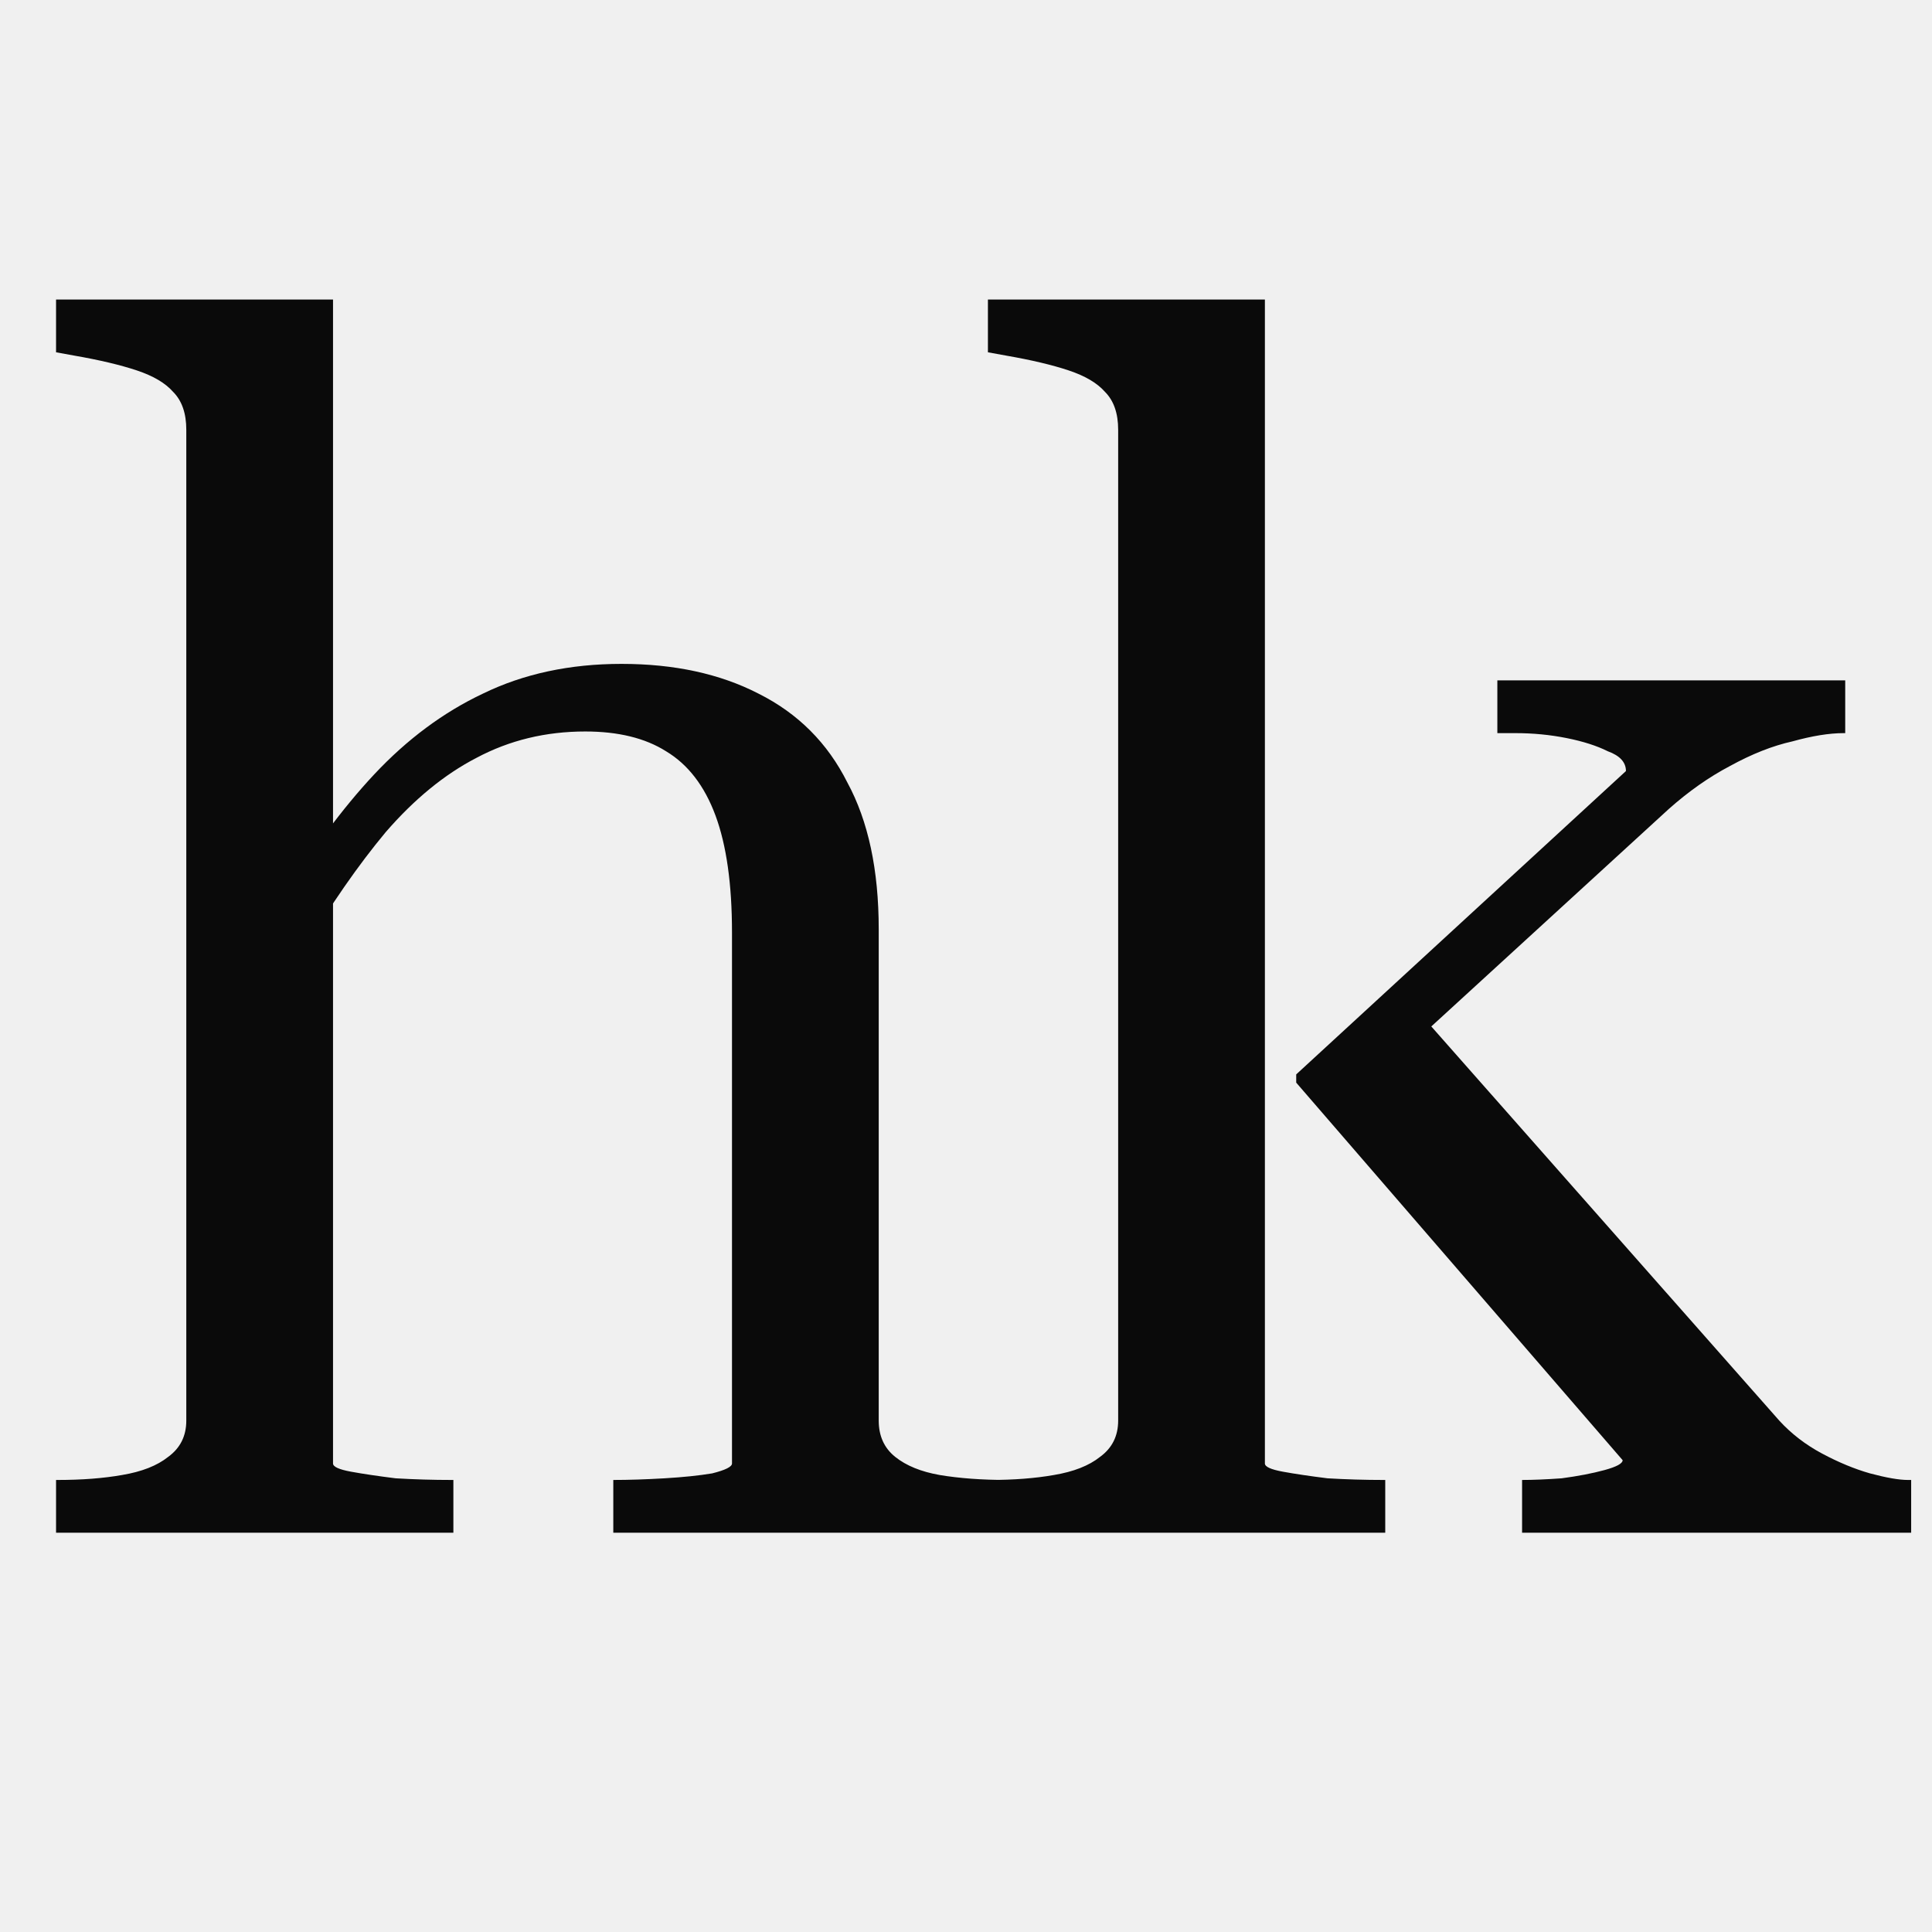
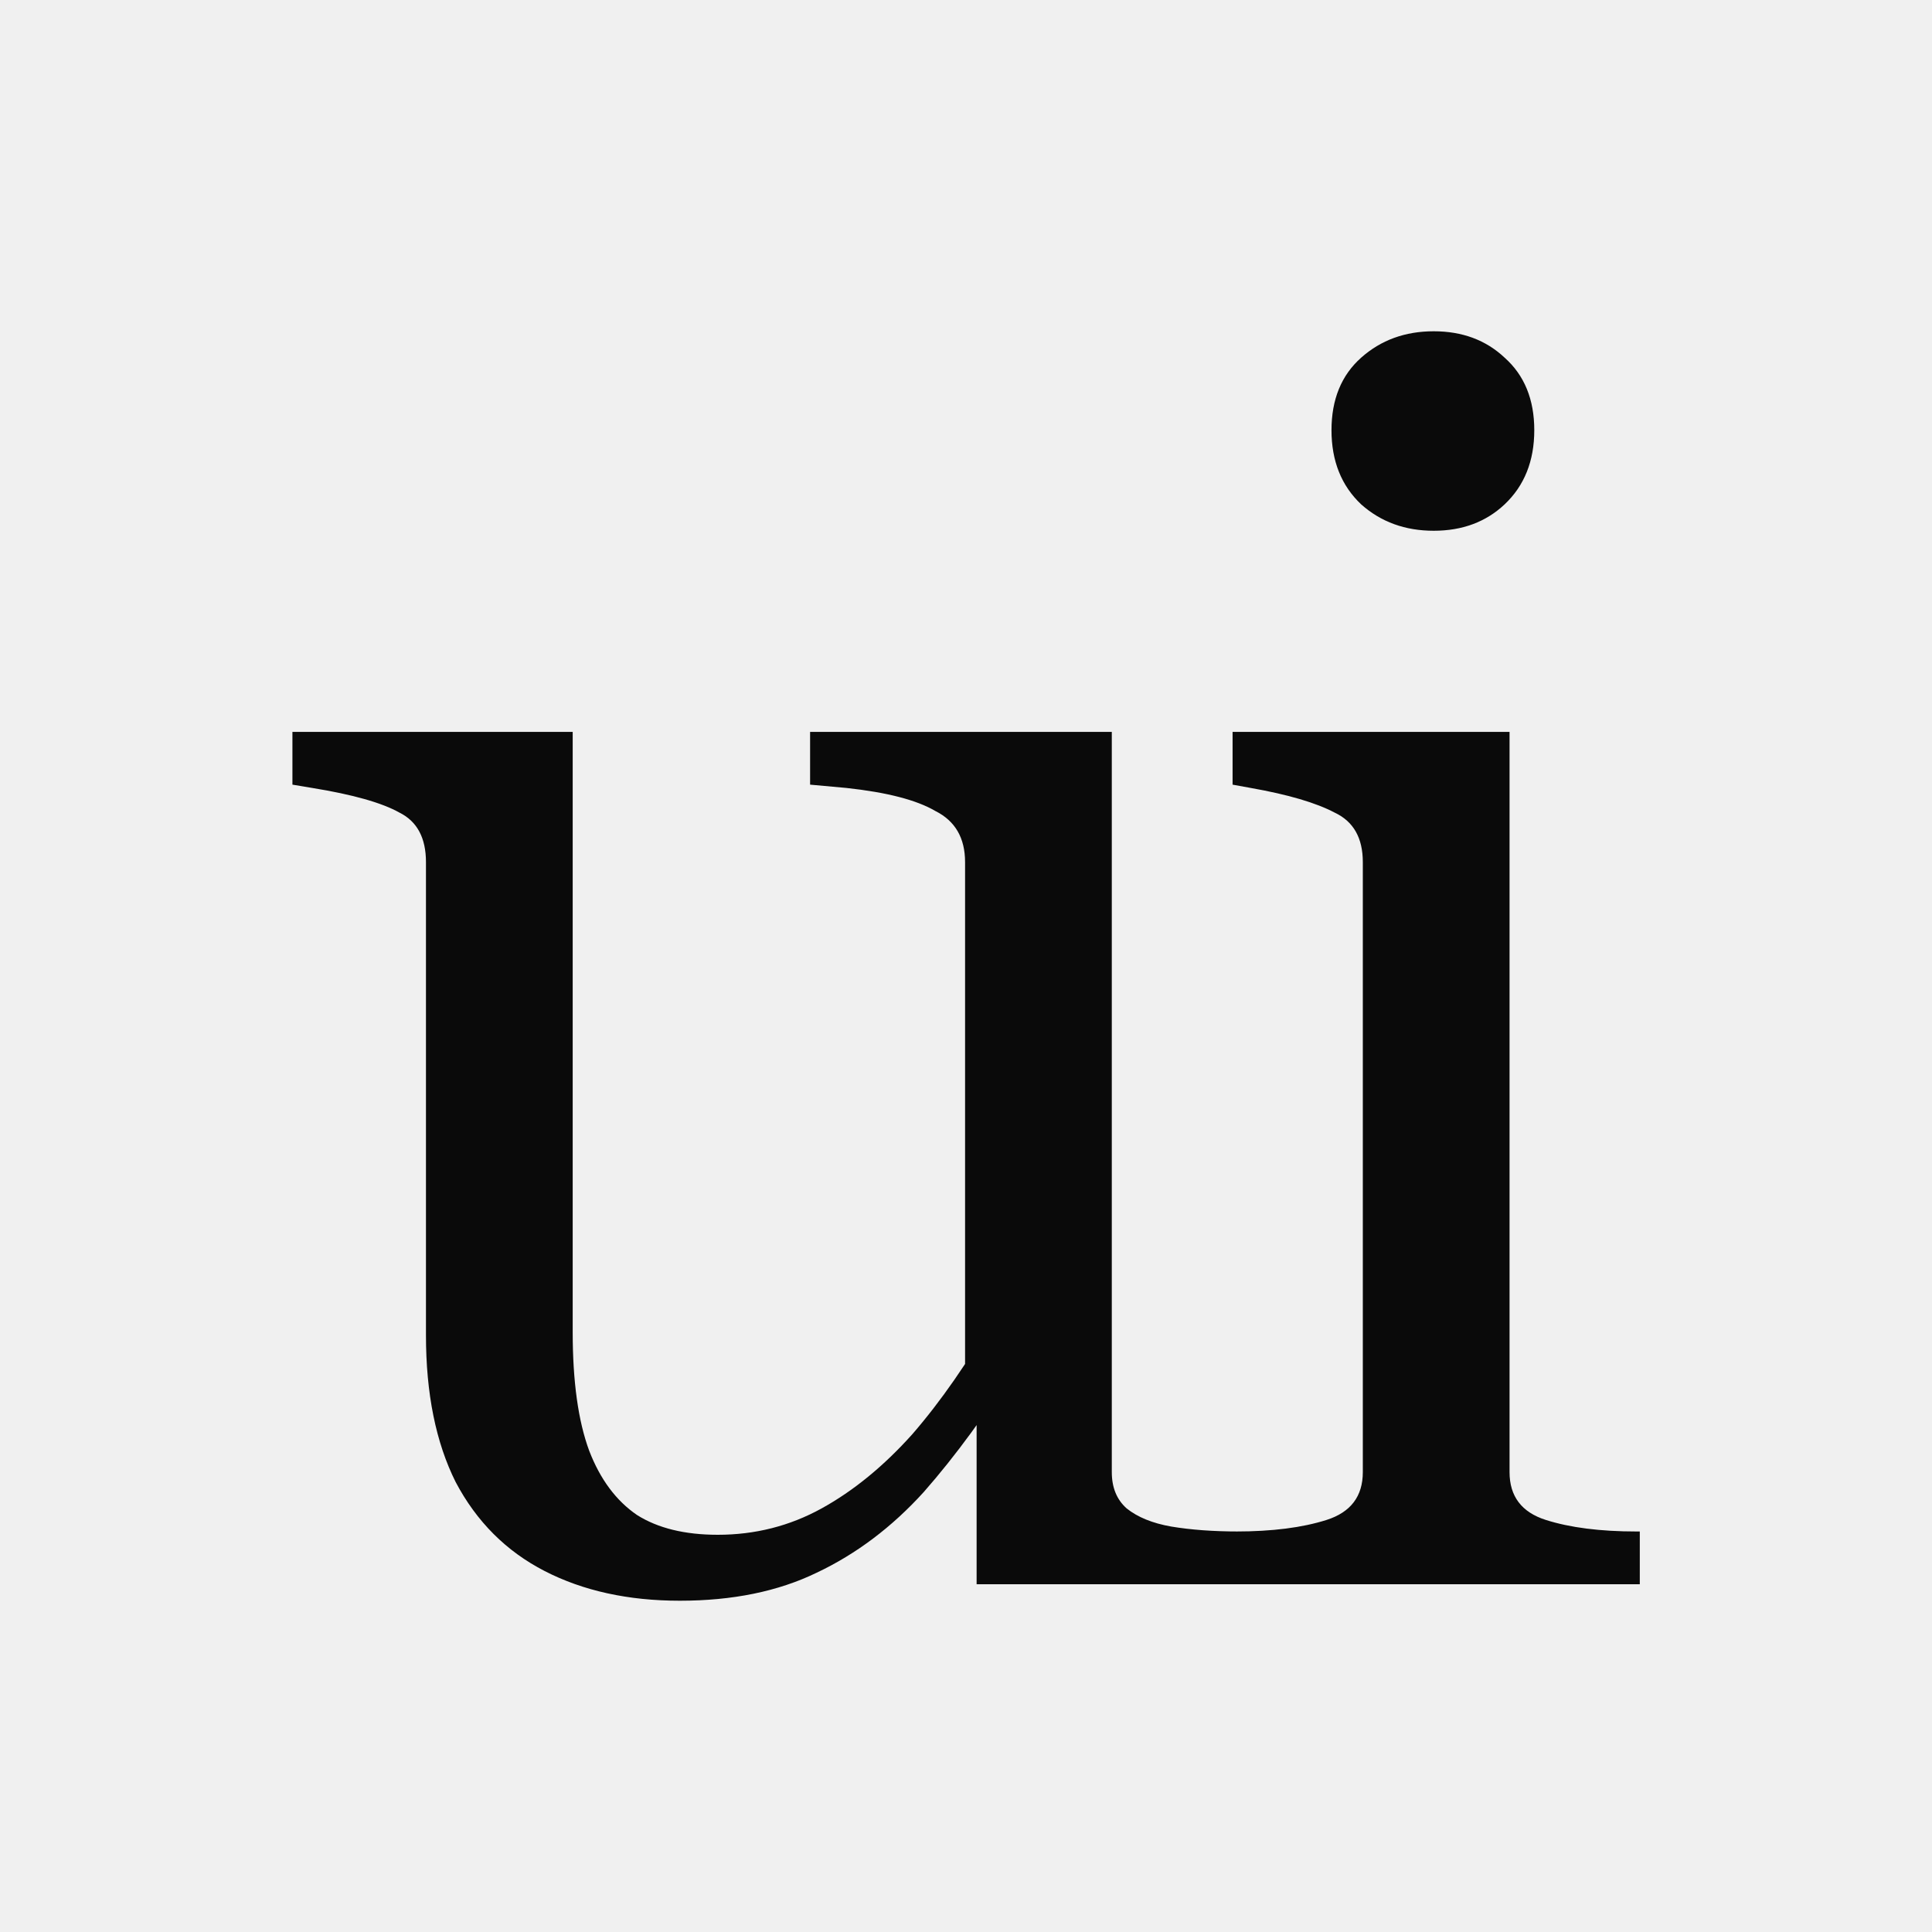
- <svg xmlns="http://www.w3.org/2000/svg" width="150" height="150" viewBox="0 0 150 150" fill="none">
+ <svg xmlns="http://www.w3.org/2000/svg" viewBox="0 0 150 150">
  <style>
-   path { fill: #0A0A0A; }
-   @media (prefers-color-scheme: dark) { path { fill: #FFFFFF; } }
- </style>
-   <path d="M25.856 23.256V113.624C25.856 113.88 26.325 114.093 27.264 114.264C28.203 114.435 29.355 114.605 30.72 114.776C32.171 114.861 33.621 114.904 35.072 114.904H35.2V119H4.352V114.904H4.48C6.357 114.904 8.021 114.776 9.472 114.52C11.008 114.264 12.203 113.795 13.056 113.112C13.995 112.429 14.464 111.491 14.464 110.296V33.368C14.464 32.088 14.123 31.107 13.44 30.424C12.843 29.741 11.904 29.187 10.624 28.76C9.344 28.333 7.723 27.949 5.76 27.608L4.352 27.352V23.256H25.856ZM78.336 119H47.616V114.904C48.811 114.904 50.133 114.861 51.584 114.776C53.035 114.691 54.272 114.563 55.296 114.392C56.32 114.136 56.832 113.88 56.832 113.624V72.408C56.832 68.653 56.405 65.624 55.552 63.32C54.699 61.016 53.419 59.352 51.712 58.328C50.091 57.304 48 56.792 45.44 56.792C42.368 56.792 39.552 57.475 36.992 58.84C34.517 60.12 32.171 62.04 29.952 64.6C27.819 67.16 25.685 70.232 23.552 73.816L21.76 69.976C24.149 66.051 26.581 62.765 29.056 60.12C31.616 57.389 34.432 55.299 37.504 53.848C40.661 52.312 44.245 51.544 48.256 51.544C52.352 51.544 55.893 52.312 58.88 53.848C61.952 55.384 64.256 57.688 65.792 60.76C67.413 63.747 68.224 67.544 68.224 72.152V110.296C68.224 111.491 68.651 112.429 69.504 113.112C70.357 113.795 71.509 114.264 72.96 114.52C74.496 114.776 76.245 114.904 78.208 114.904H78.336V119ZM148.382 119H118.174V114.904C119.027 114.904 120.051 114.861 121.246 114.776C122.526 114.605 123.635 114.392 124.574 114.136C125.513 113.88 125.982 113.624 125.982 113.368L100.638 84.056V83.416L126.238 59.864C126.238 59.181 125.769 58.669 124.83 58.328C123.977 57.901 122.91 57.56 121.63 57.304C120.35 57.048 119.027 56.92 117.662 56.92H116.254V52.824H143.262V56.92H143.134C142.025 56.92 140.702 57.133 139.166 57.56C137.63 57.901 136.009 58.541 134.302 59.48C132.681 60.333 131.102 61.443 129.566 62.808L108.318 82.264L109.214 77.528L138.142 110.296C139.081 111.32 140.19 112.173 141.47 112.856C142.75 113.539 143.987 114.051 145.182 114.392C146.462 114.733 147.443 114.904 148.126 114.904H148.382V119ZM98.206 23.256V113.624C98.206 113.88 98.675 114.093 99.614 114.264C100.553 114.435 101.705 114.605 103.07 114.776C104.521 114.861 105.971 114.904 107.422 114.904H107.55V119H76.702V114.904H76.83C78.707 114.904 80.371 114.776 81.822 114.52C83.358 114.264 84.553 113.795 85.406 113.112C86.345 112.429 86.814 111.491 86.814 110.296V33.368C86.814 32.088 86.473 31.107 85.79 30.424C85.193 29.741 84.254 29.187 82.974 28.76C81.694 28.333 80.073 27.949 78.11 27.608L76.702 27.352V23.256H98.206Z" />
+ 		/* Theme-adaptive: dark mark on light tab bars, light mark on dark ones. */
+ 		path { fill: #0a0a0a; }
+ 		@media (prefers-color-scheme: dark) {
+ 			path { fill: #ffffff; }
+ 		}
+ 	</style>
+   <g transform="translate(20.4 4)">
+     <path d="M24.064 52.824V99.416C24.064 103.256 24.491 106.328 25.344 108.632C26.197 110.851 27.435 112.515 29.056 113.624C30.677 114.648 32.768 115.16 35.328 115.16C38.229 115.16 40.917 114.477 43.392 113.112C45.867 111.747 48.213 109.827 50.432 107.352C52.651 104.792 54.784 101.72 56.832 98.136L58.624 101.848C56.235 105.688 53.803 109.016 51.328 111.832C48.853 114.563 46.08 116.653 43.008 118.104C40.021 119.555 36.48 120.28 32.384 120.28C28.373 120.28 24.875 119.512 21.888 117.976C18.901 116.44 16.597 114.136 14.976 111.064C13.44 107.992 12.672 104.195 12.672 99.672V62.936C12.672 61.059 11.989 59.779 10.624 59.096C9.259 58.328 6.997 57.688 3.84 57.176L2.304 56.92V52.824H24.064ZM65.92 52.824V110.296C65.92 111.491 66.304 112.429 67.072 113.112C67.925 113.795 69.077 114.264 70.528 114.52C72.064 114.776 73.813 114.904 75.776 114.904H76.16V119H55.424V106.072L54.528 104.408V62.936C54.528 61.059 53.76 59.736 52.224 58.968C50.773 58.115 48.469 57.517 45.312 57.176L42.496 56.92V52.824H65.92ZM90.913 37.208C88.694 37.208 86.817 36.525 85.281 35.16C83.745 33.709 82.977 31.789 82.977 29.4C82.977 27.011 83.745 25.133 85.281 23.768C86.817 22.403 88.694 21.72 90.913 21.72C93.132 21.72 94.966 22.403 96.417 23.768C97.953 25.133 98.721 27.011 98.721 29.4C98.721 31.789 97.953 33.709 96.417 35.16C94.966 36.525 93.132 37.208 90.913 37.208ZM96.801 52.824V110.296C96.801 112.173 97.74 113.411 99.617 114.008C101.494 114.605 103.841 114.904 106.657 114.904H106.913V119H75.297V114.904H75.553C78.369 114.904 80.716 114.605 82.593 114.008C84.47 113.411 85.409 112.173 85.409 110.296V62.936C85.409 61.059 84.684 59.779 83.233 59.096C81.782 58.328 79.606 57.688 76.705 57.176L75.297 56.92V52.824H96.801Z" />
+   </g>
</svg>
